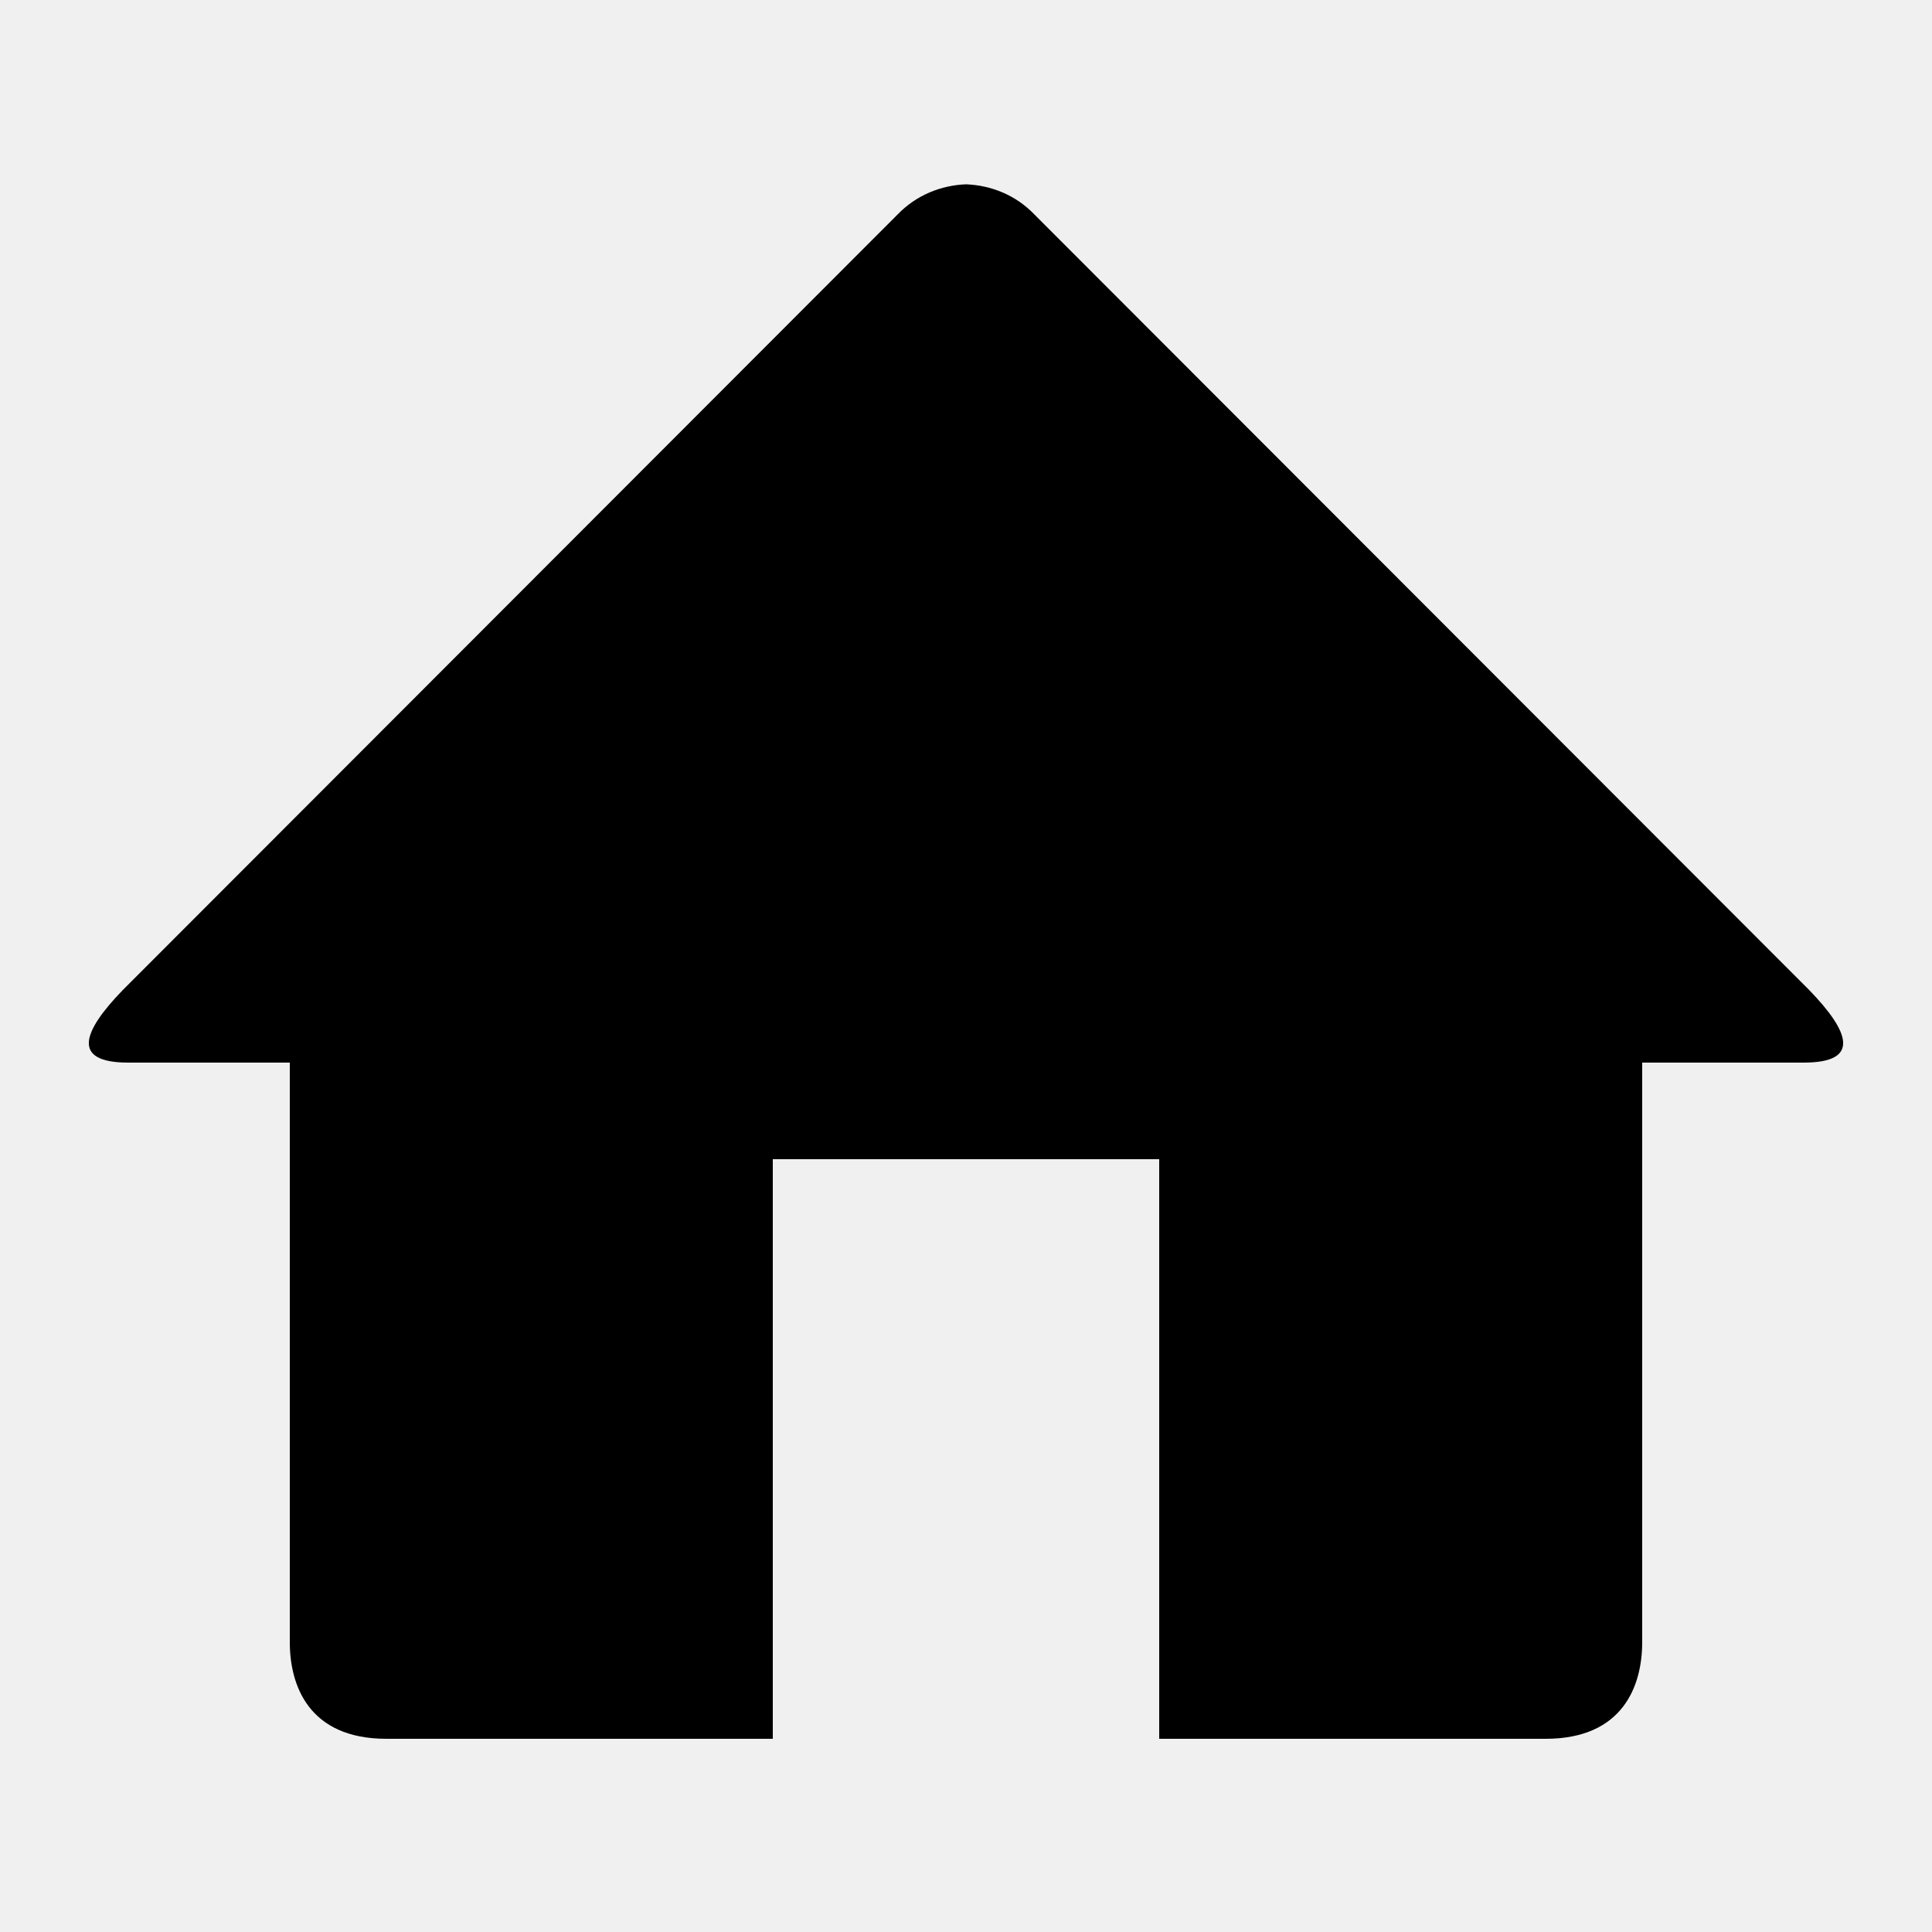
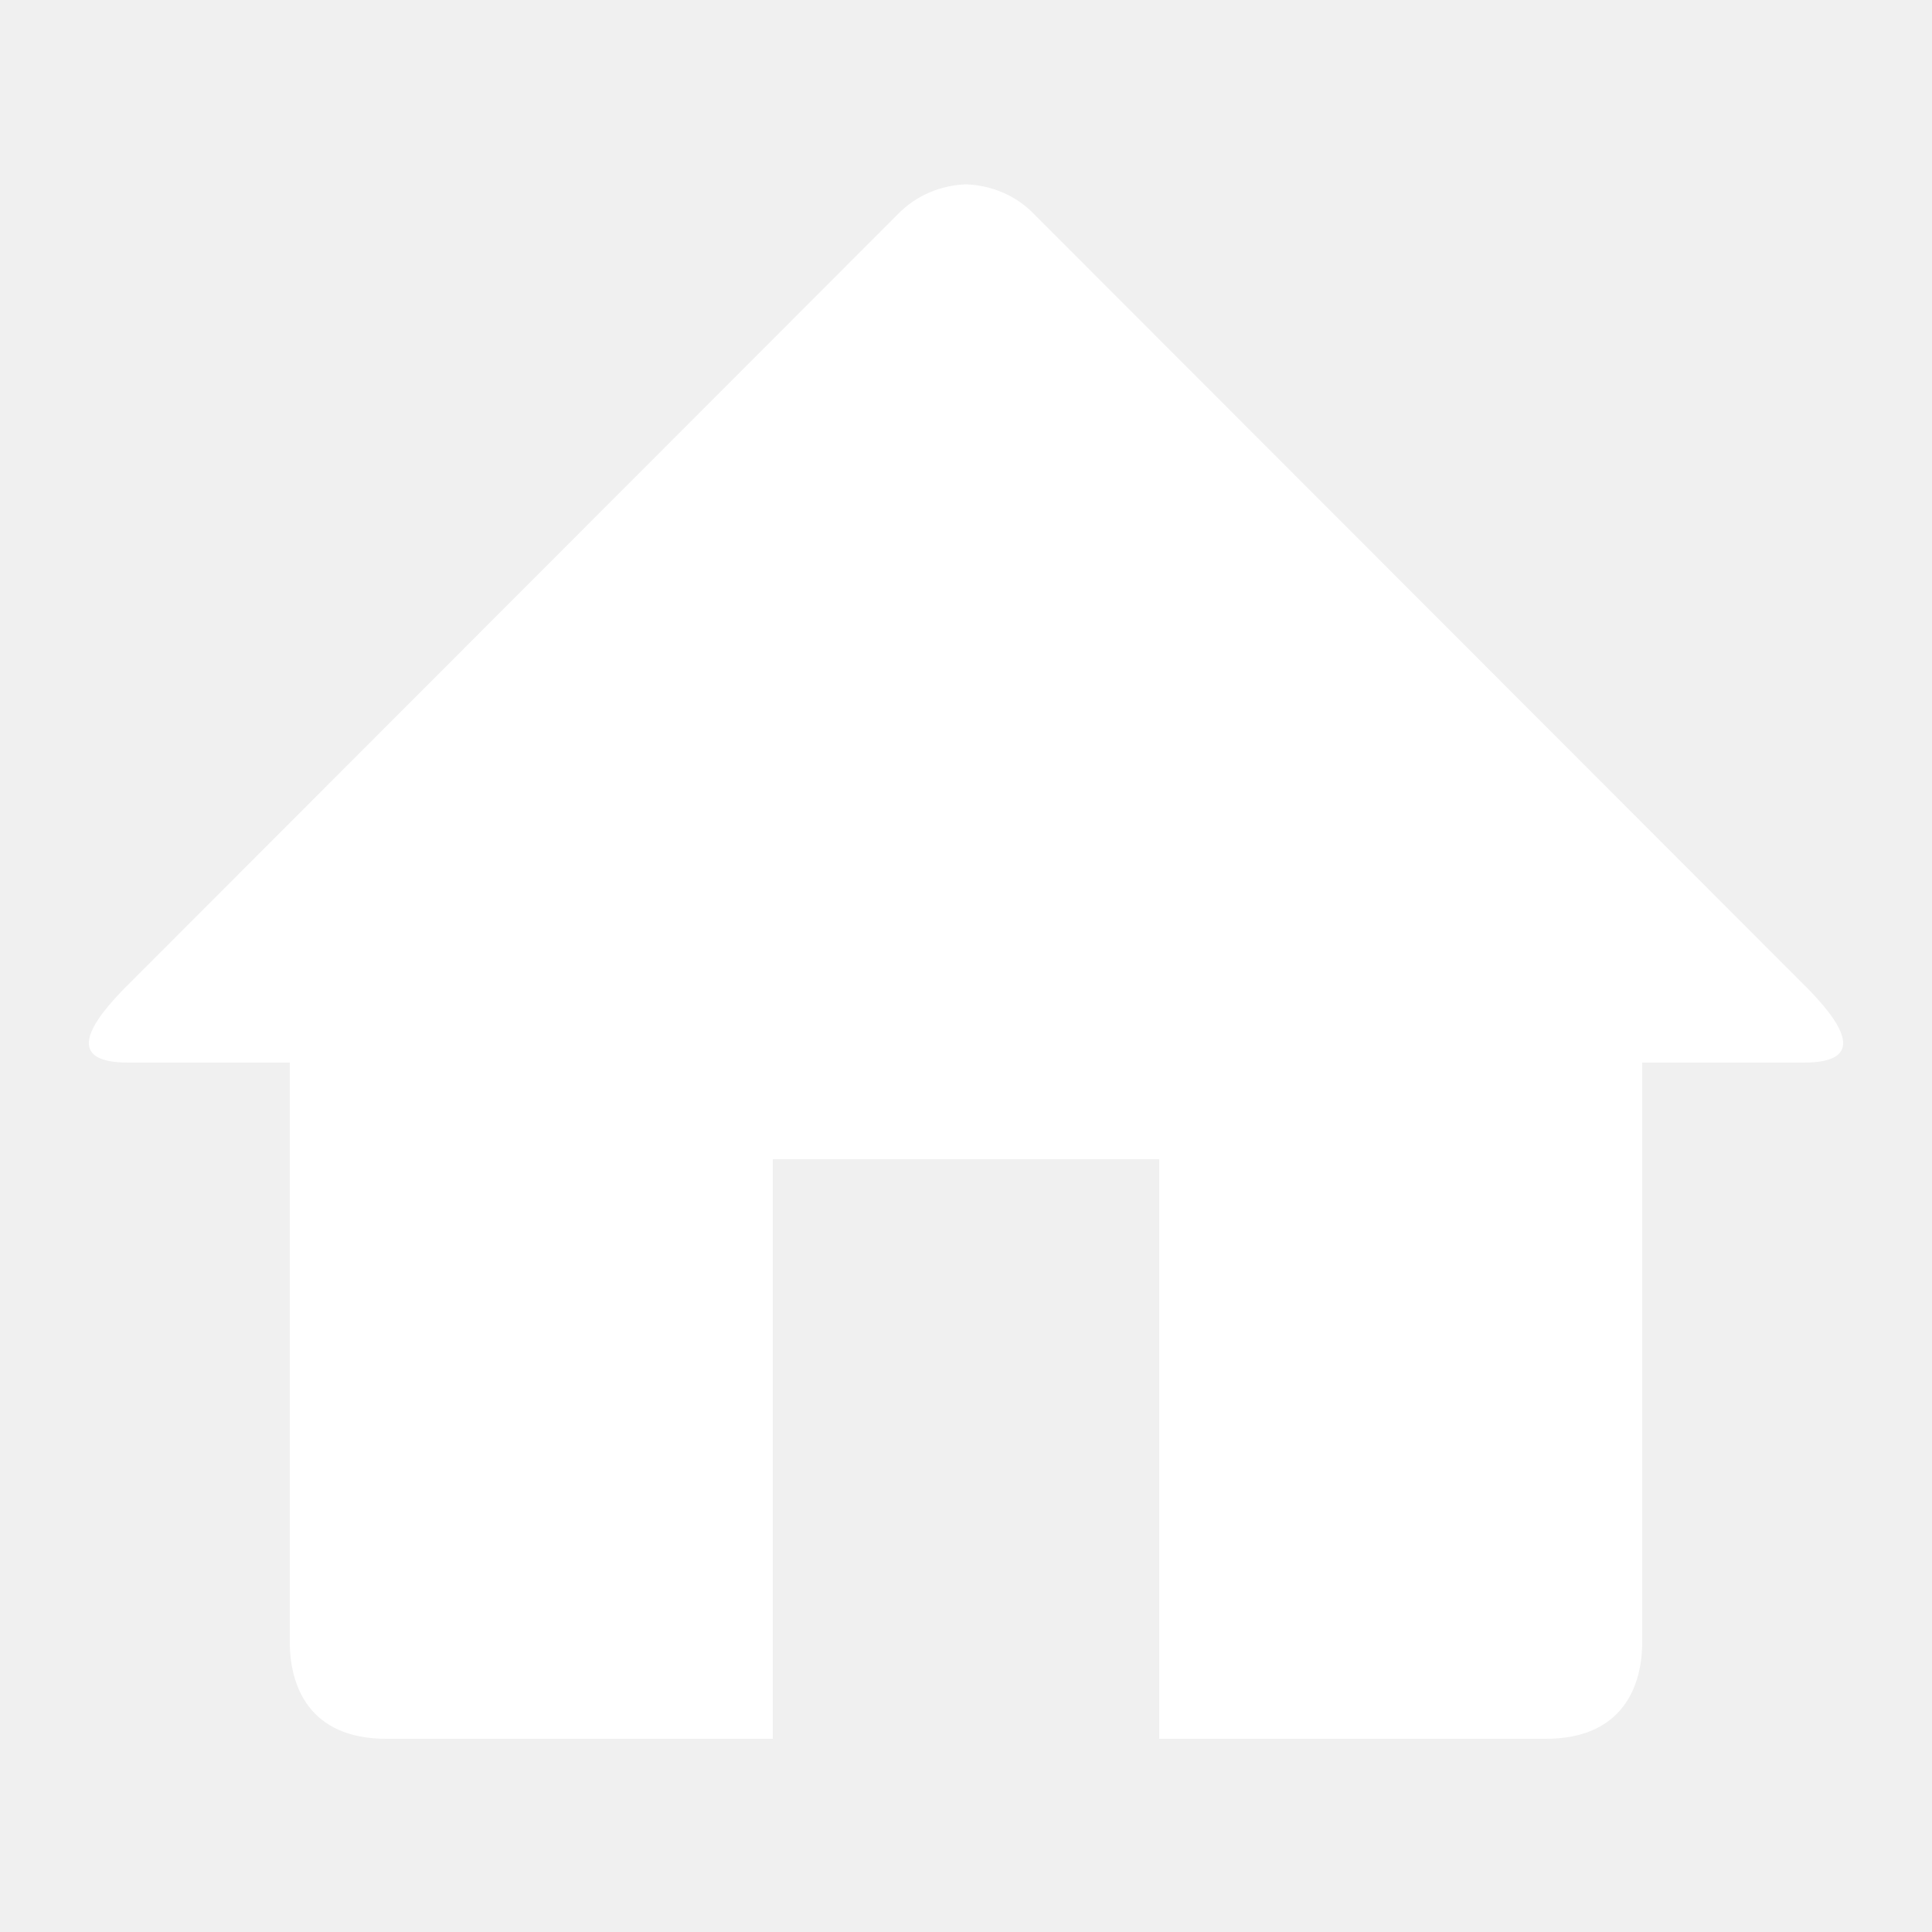
- <svg xmlns="http://www.w3.org/2000/svg" version="1.1" width="20" height="20" viewBox="0 0 20 20">
+ <svg xmlns="http://www.w3.org/2000/svg" version="1.1" width="20" height="20" viewBox="0 0 20 20" fill="#FFF">
  <path d="M18.672 11h-1.672v6c0 0.445-0.194 1-1 1h-4v-6h-4v6h-4c-0.806 0-1-0.555-1-1v-6h-1.672c-0.598 0-0.47-0.324-0.060-0.748l8.024-8.032c0.195-0.202 0.451-0.302 0.708-0.312 0.257 0.010 0.513 0.109 0.708 0.312l8.023 8.031c0.411 0.425 0.539 0.749-0.059 0.749z" />
</svg>
